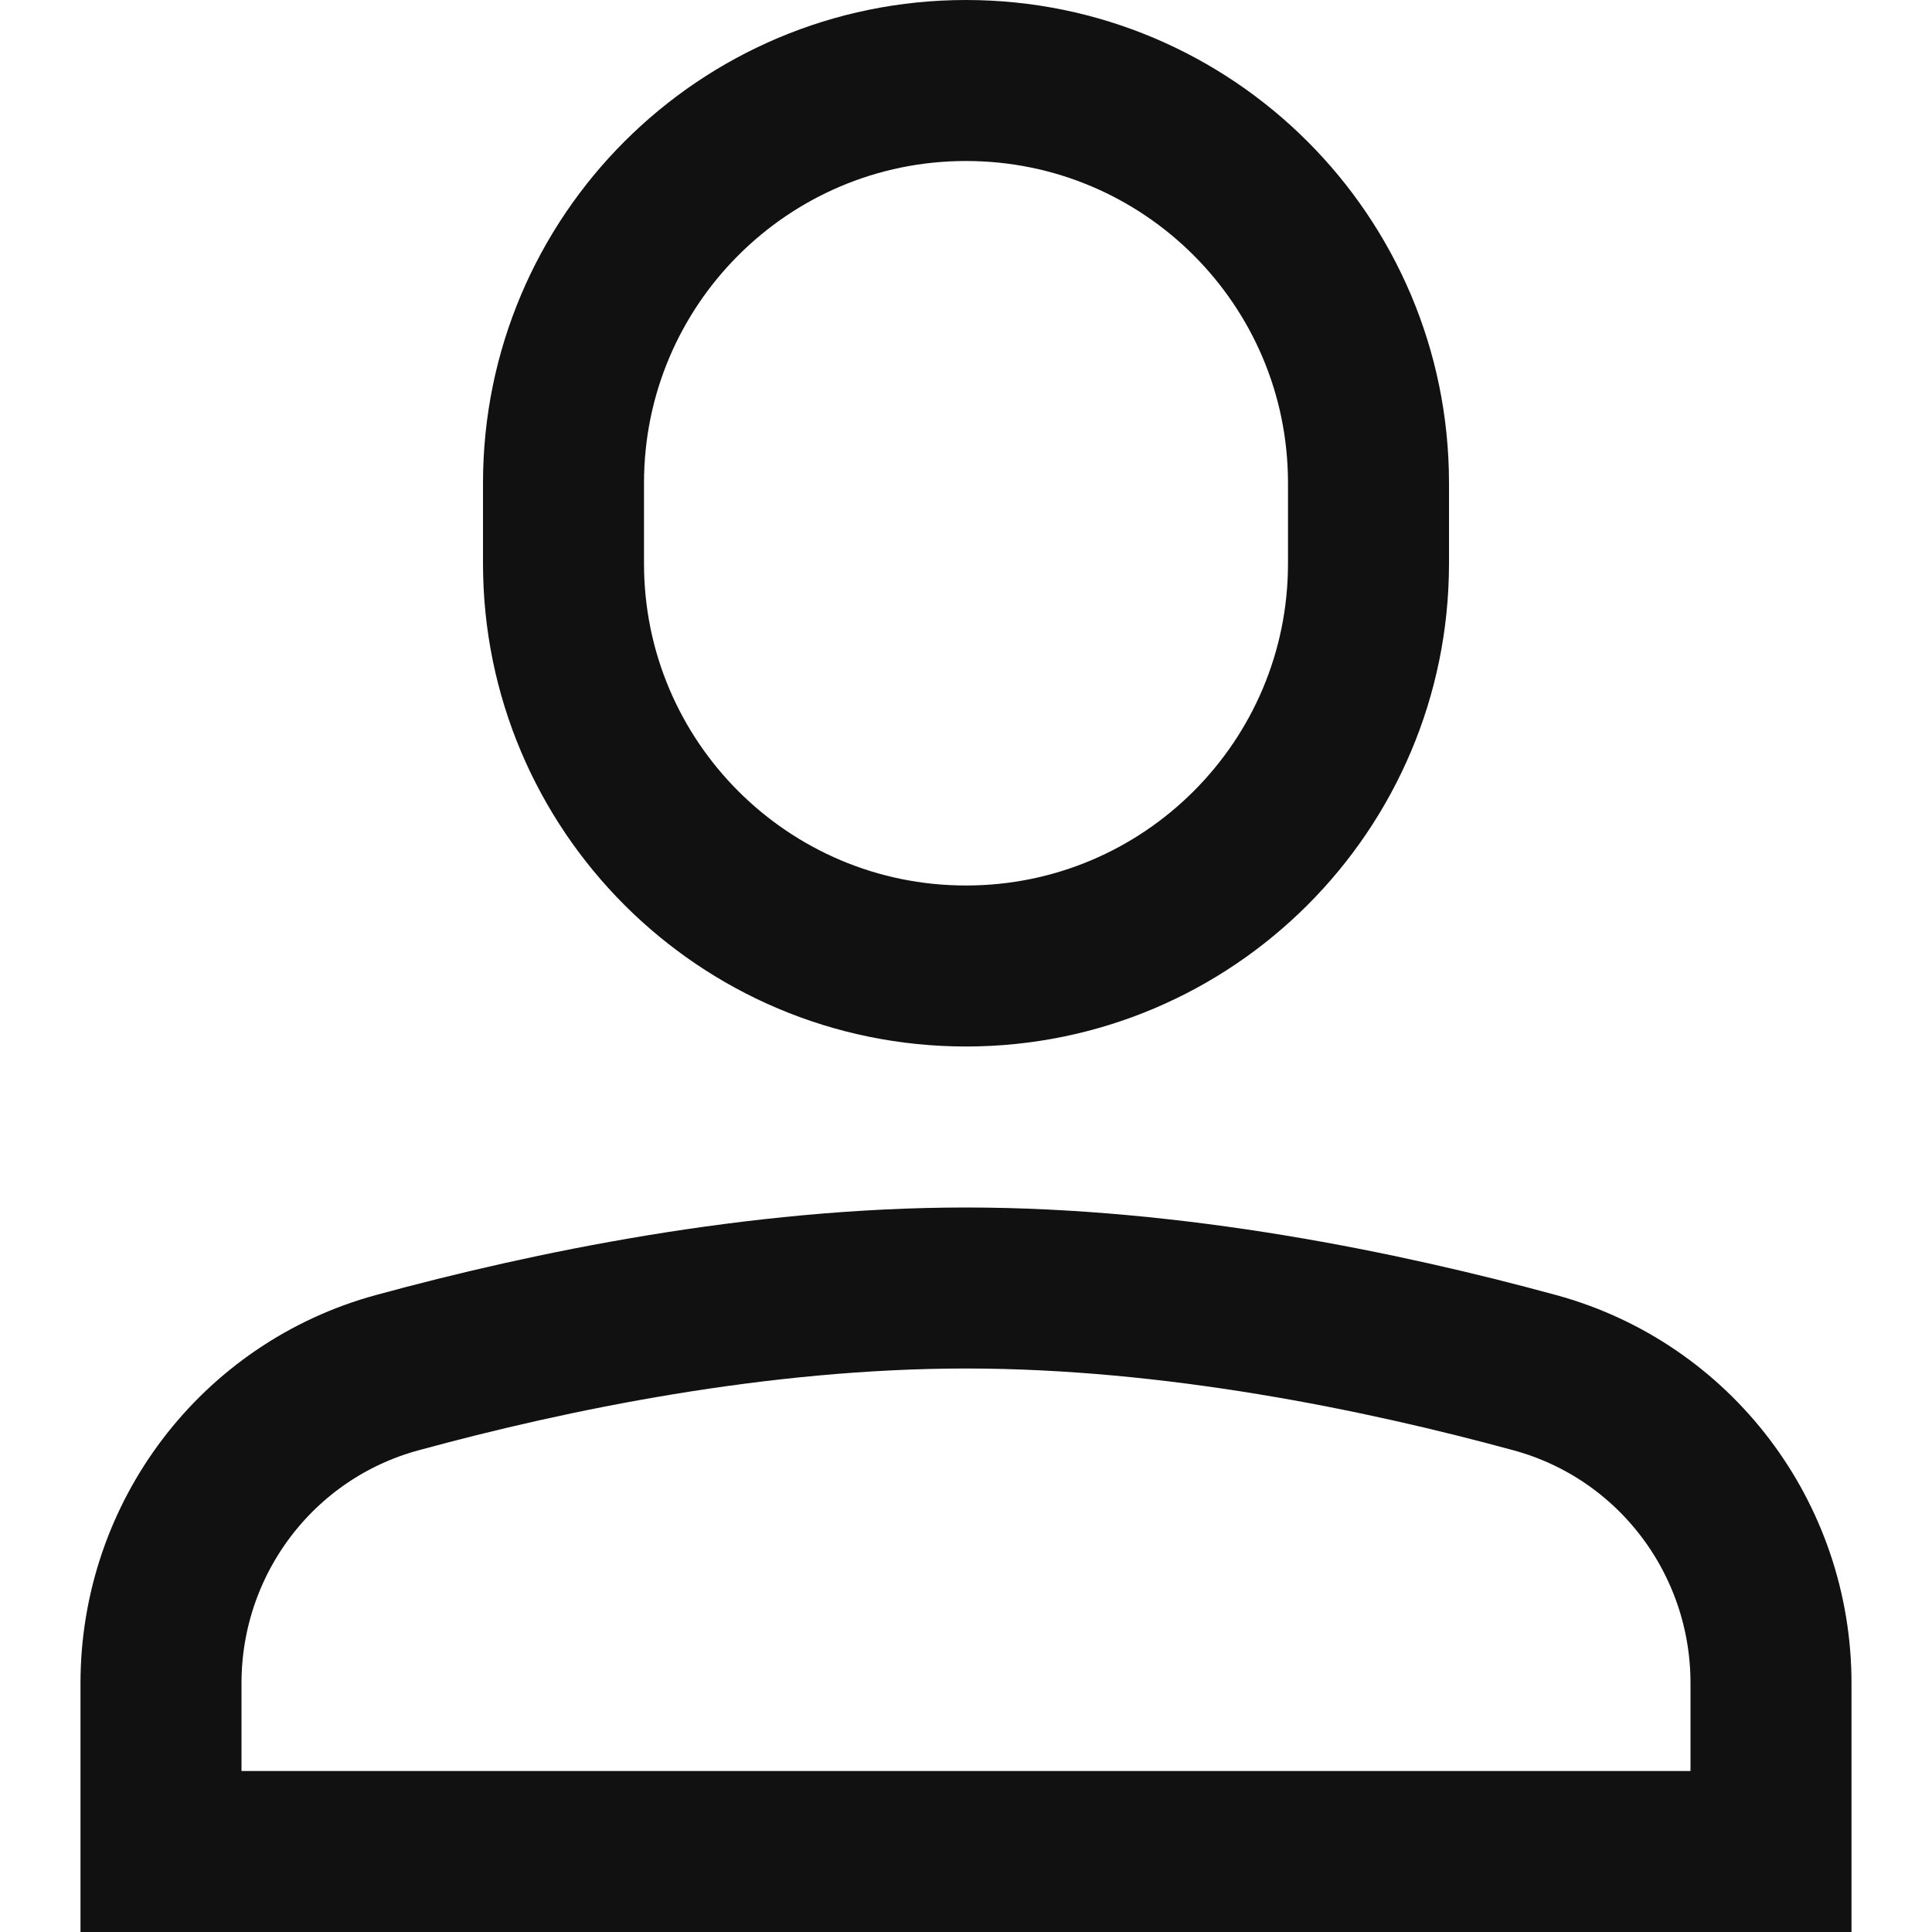
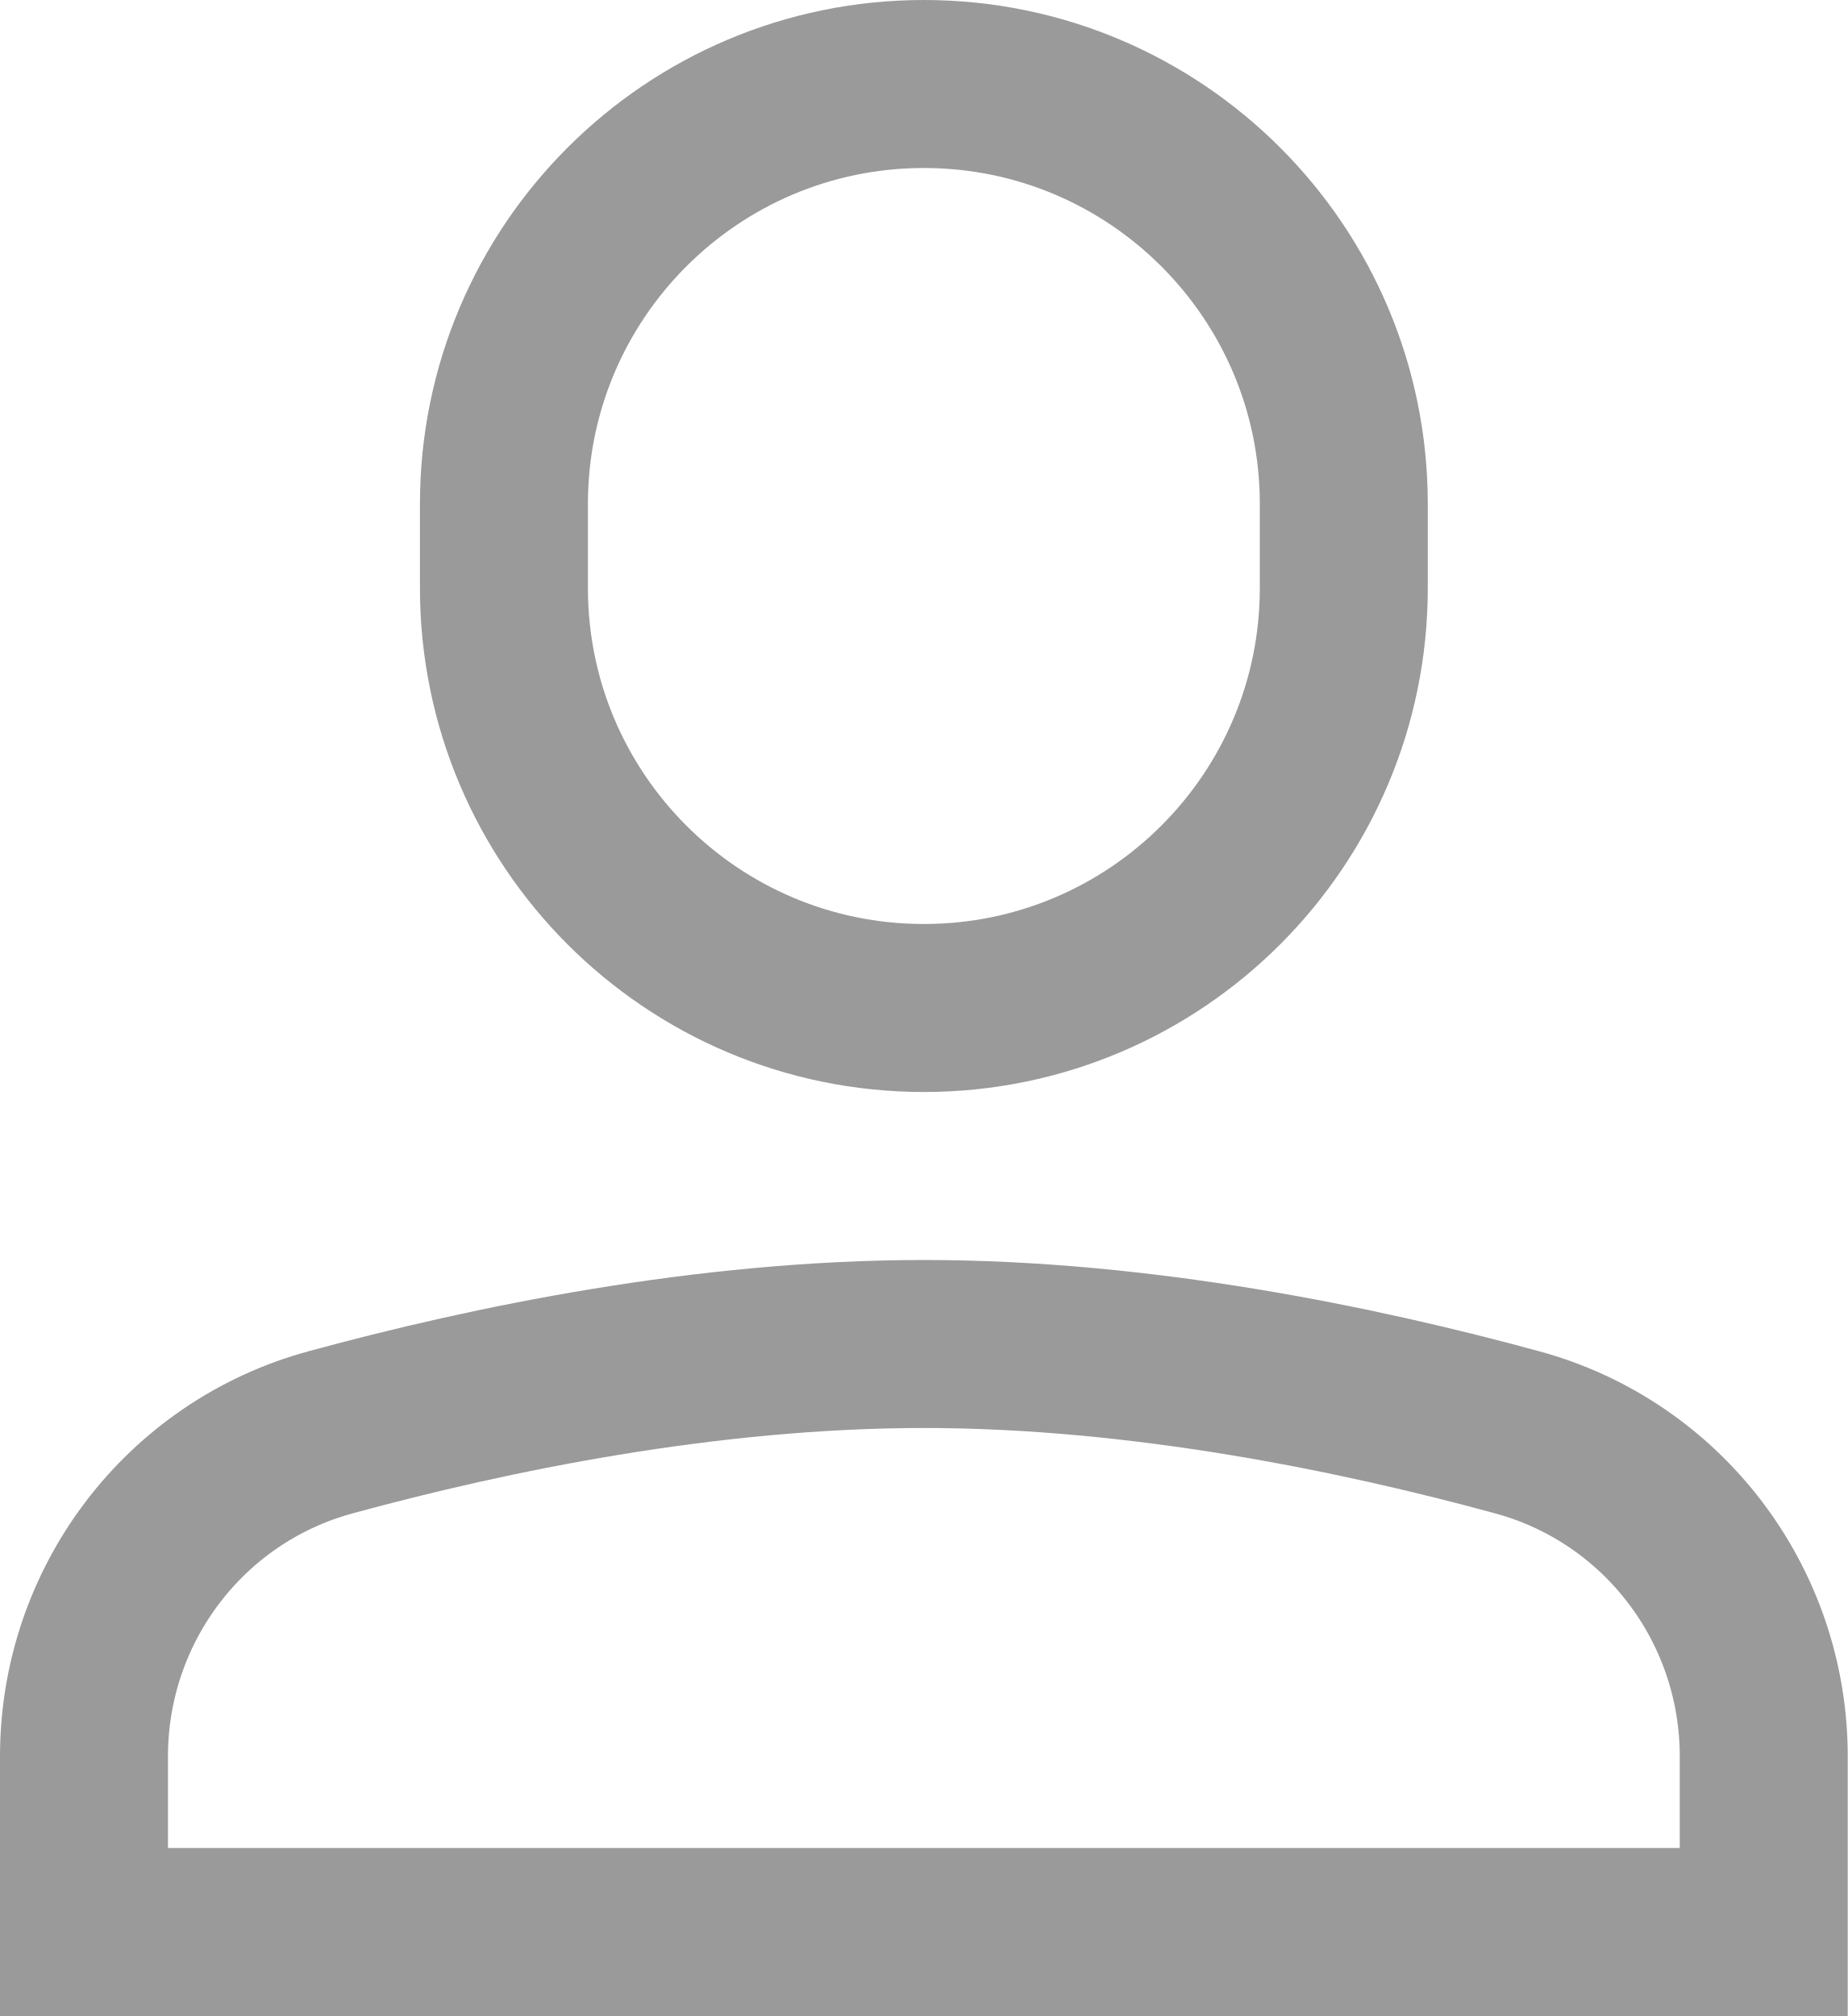
- <svg xmlns="http://www.w3.org/2000/svg" width="24" height="24" viewBox="0 0 24 24">
-   <g class="nc-icon-wrapper" stroke-linecap="square" stroke-linejoin="miter" stroke-width="2" fill="#111111" stroke="#111111">
-     <path fill="none" stroke="#111111" stroke-miterlimit="10" d="M12,12L12,12 c-2.761,0-5-2.239-5-5V6c0-2.761,2.239-5,5-5h0c2.761,0,5,2.239,5,5v1C17,9.761,14.761,12,12,12z" />
-     <path data-color="color-2" fill="none" stroke-miterlimit="10" d="M22,20.908 c0-1.8-1.197-3.383-2.934-3.856C17.172,16.535,14.586,16,12,16s-5.172,0.535-7.066,1.052C3.197,17.525,2,19.108,2,20.908V23h20 V20.908z" />
+ <svg xmlns="http://www.w3.org/2000/svg" width="22px" height="24px" viewBox="0 0 22 24" version="1.1">
+   <defs />
+   <g id="Page-1" stroke="none" stroke-width="1" fill="none" fill-rule="evenodd" stroke-linecap="square">
+     <g id="user" transform="translate(1, 1)" stroke="#9A9A9A" stroke-width="2">
+       <path d="M10,11 C7.239,11 5,8.761 5,6 L5,5 C5,2.239 7.239,0 10,0 C12.761,0 15,2.239 15,5 L15,6 C15,8.761 12.761,11 10,11 Z" id="Shape" />
+       <path d="M20,19.908 C20,18.108 18.803,16.525 17.066,16.052 C15.172,15.535 12.586,15 10,15 C7.414,15 4.828,15.535 2.934,16.052 C1.197,16.525 0,18.108 0,19.908 L0,22 L20,22 L20,19.908 Z" id="Shape" />
+     </g>
  </g>
</svg>
